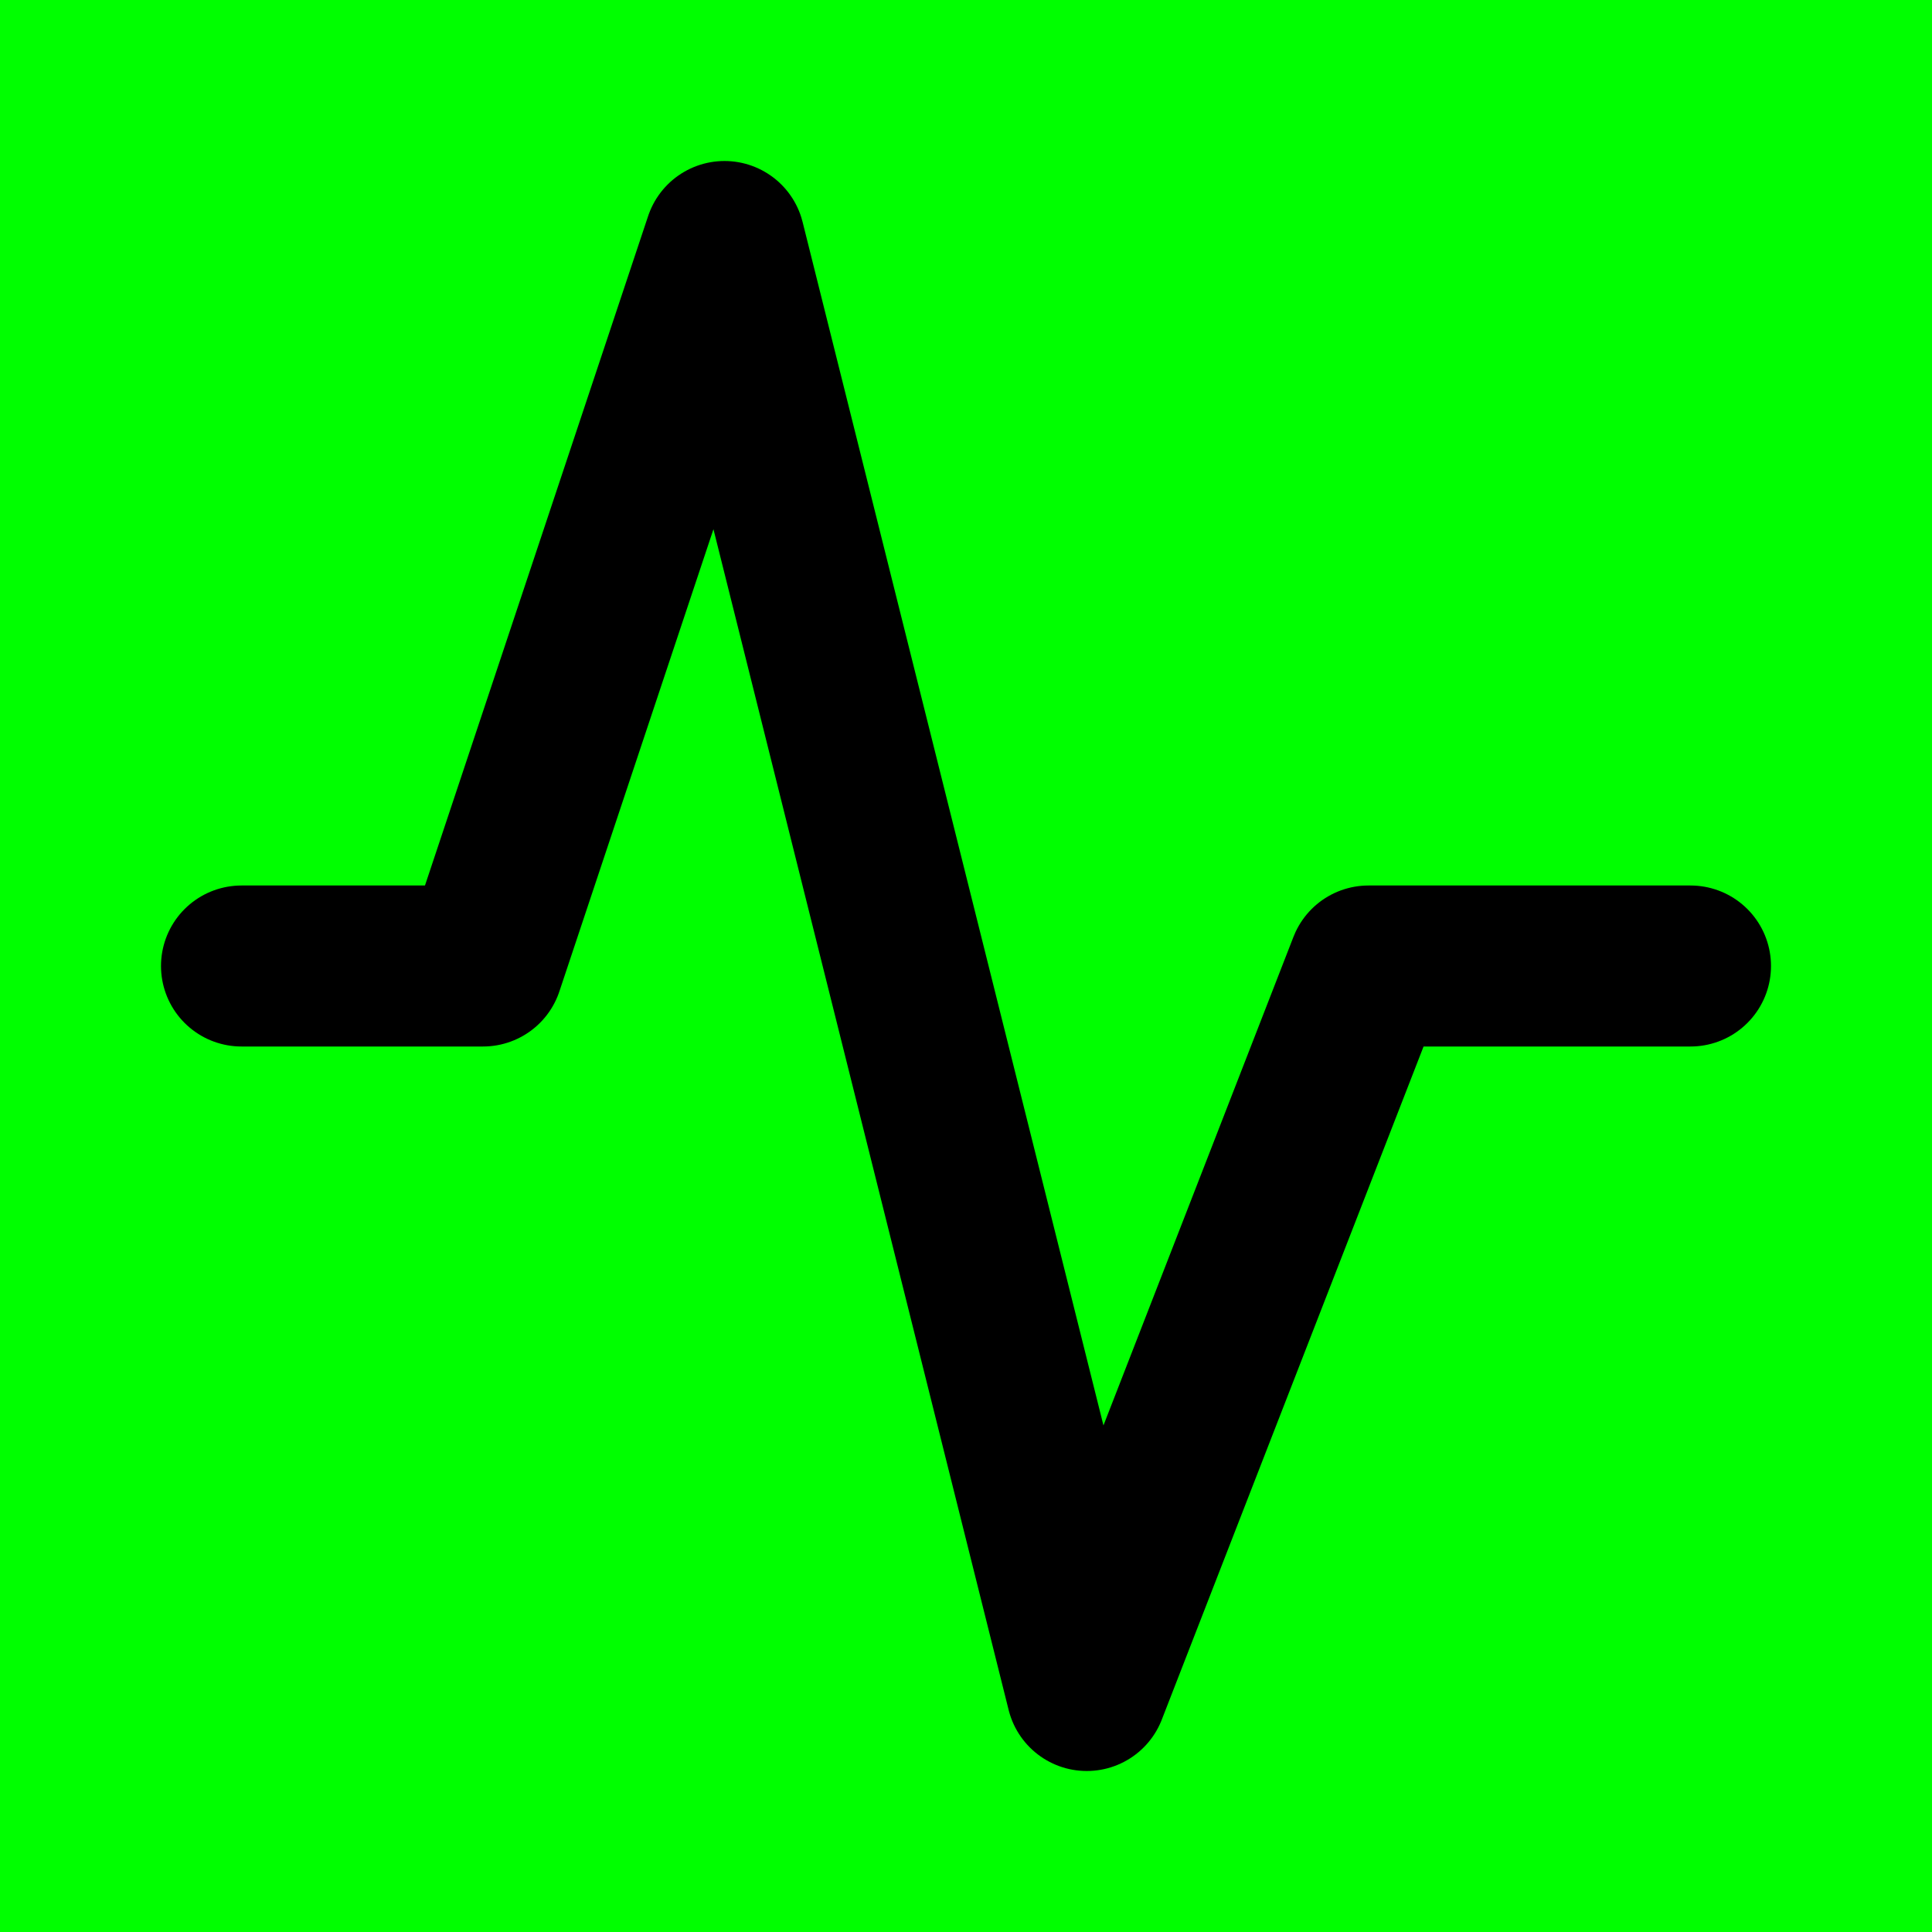
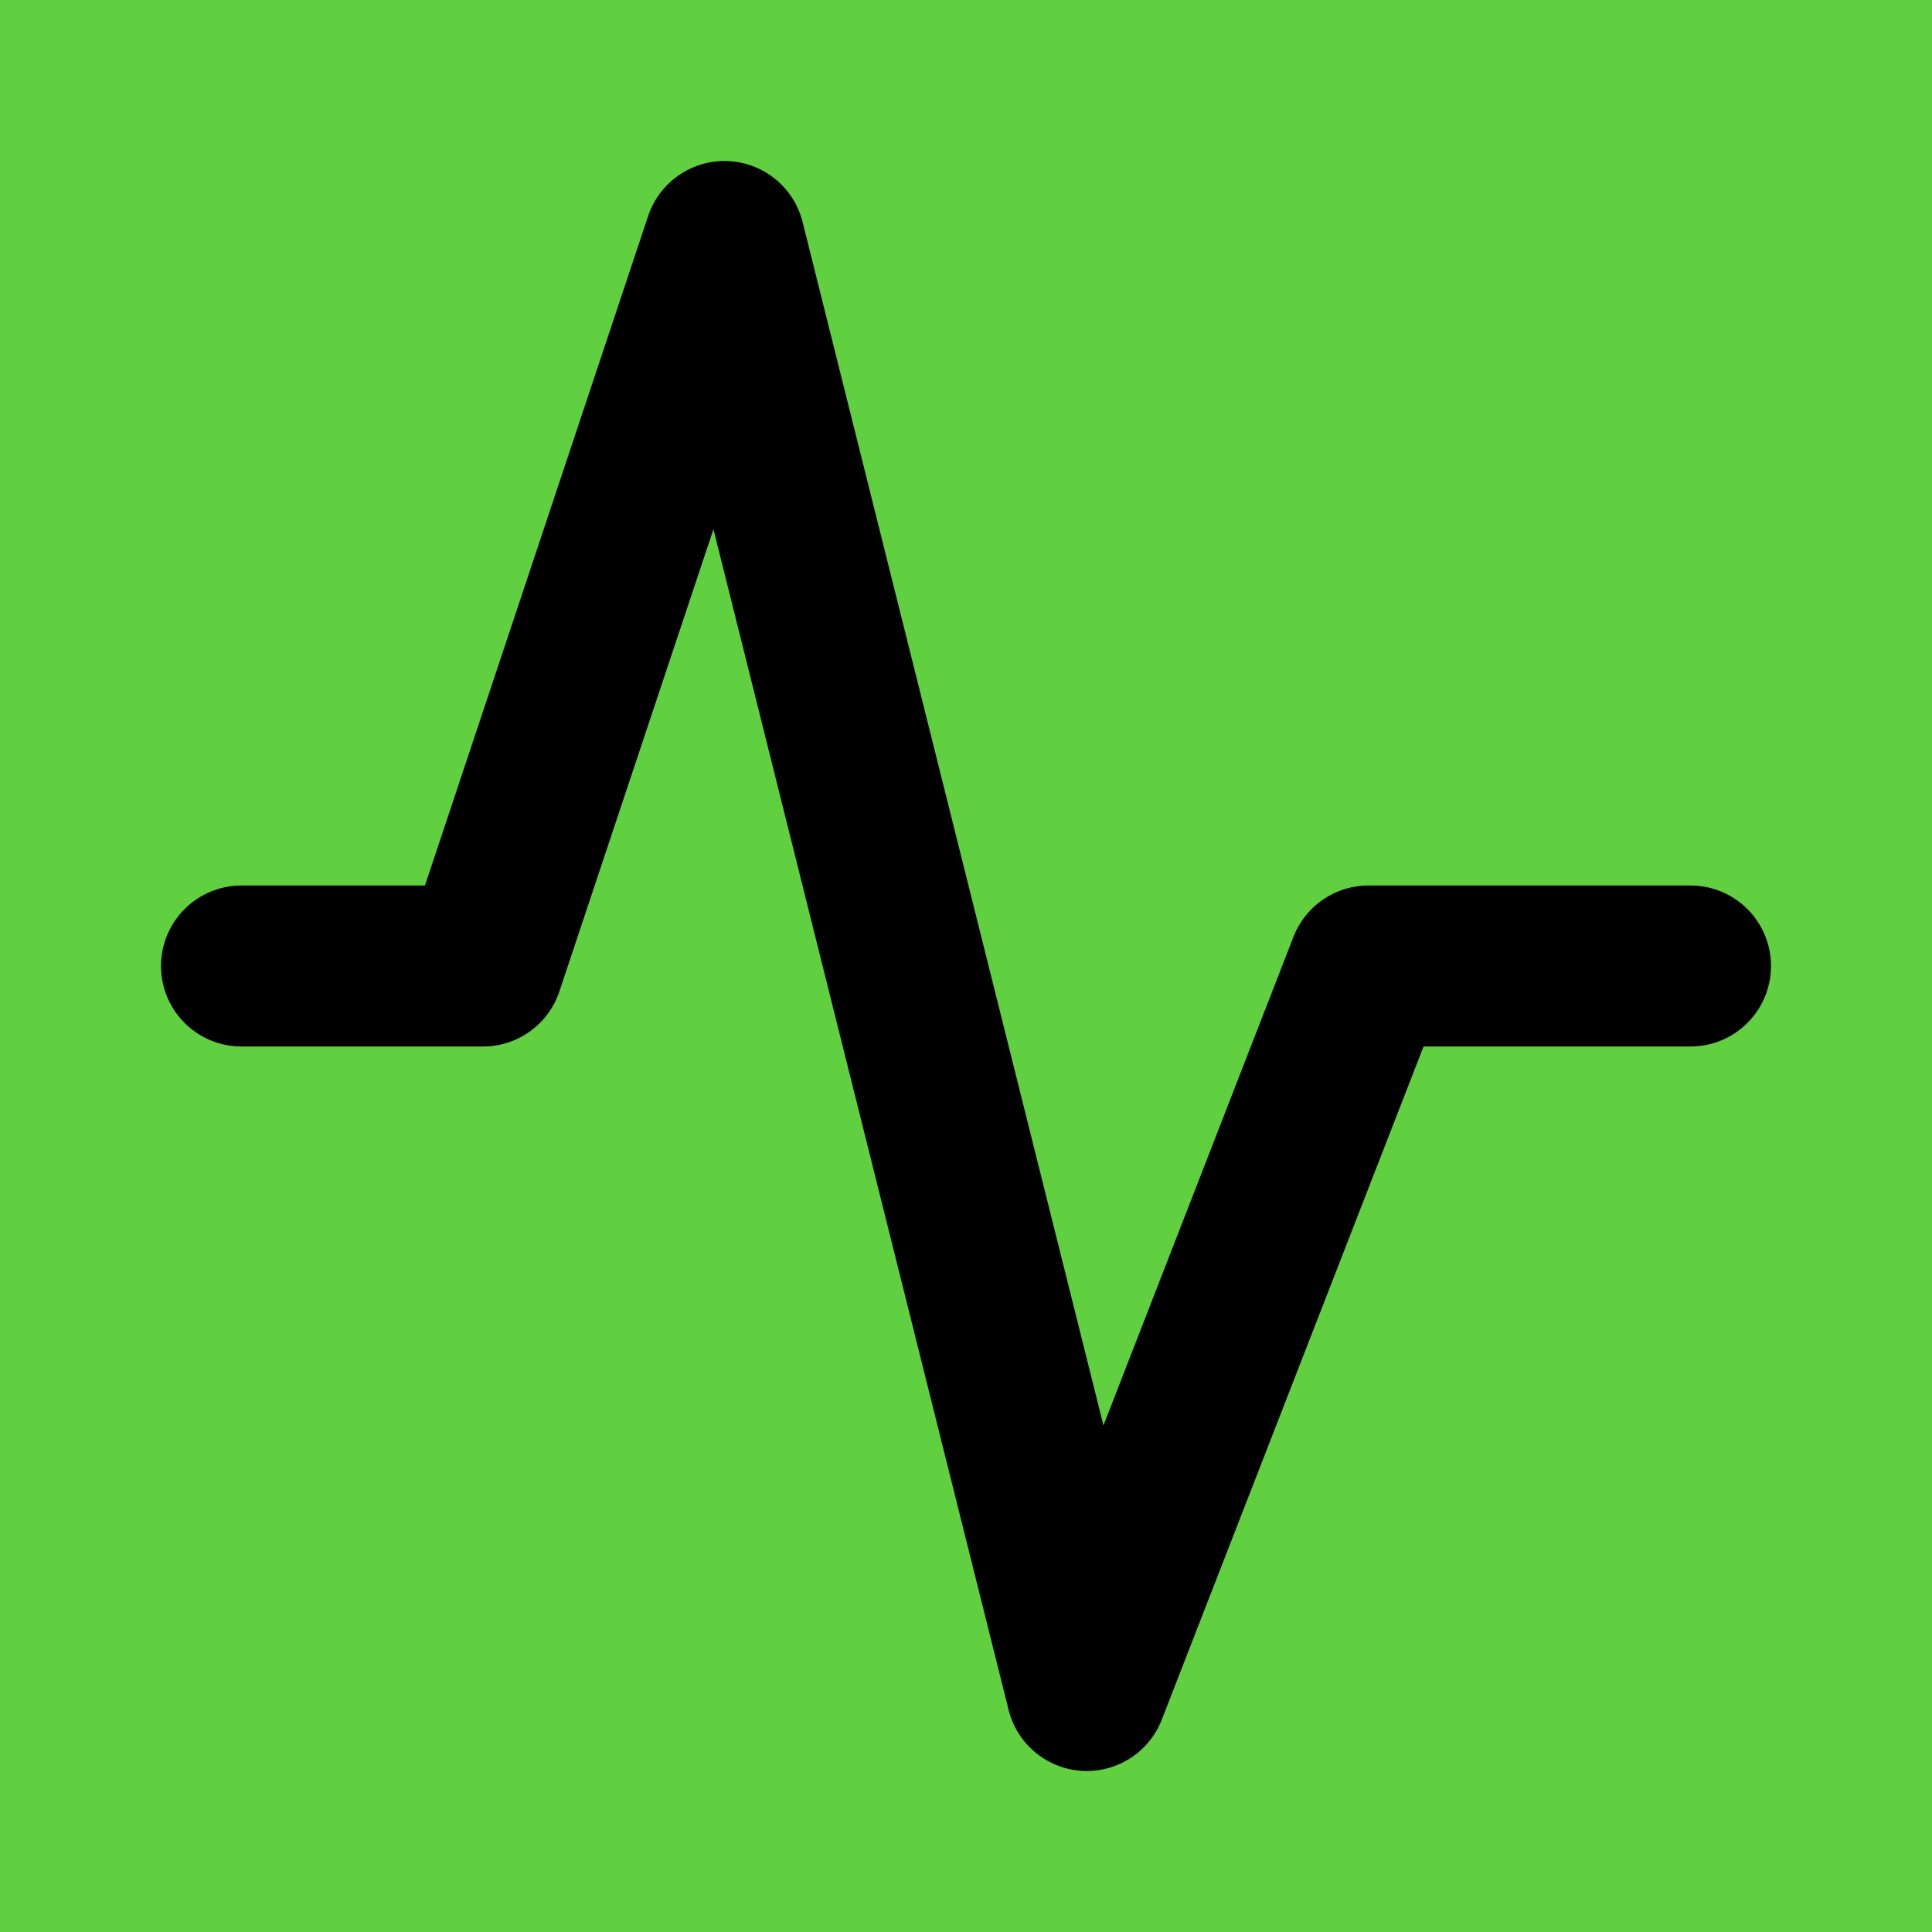
<svg xmlns="http://www.w3.org/2000/svg" width="64" height="64" viewBox="0 0 24 24" fill="none">
-   <rect width="24" height="24" fill="#00FF00" />
+   <rect width="24" height="24" fill="#61D040" />
  <path d="M3 12H6L9 3L13.5 21L17 12H21" stroke="#000000" stroke-width="2" stroke-linecap="round" stroke-linejoin="round" />
</svg>
